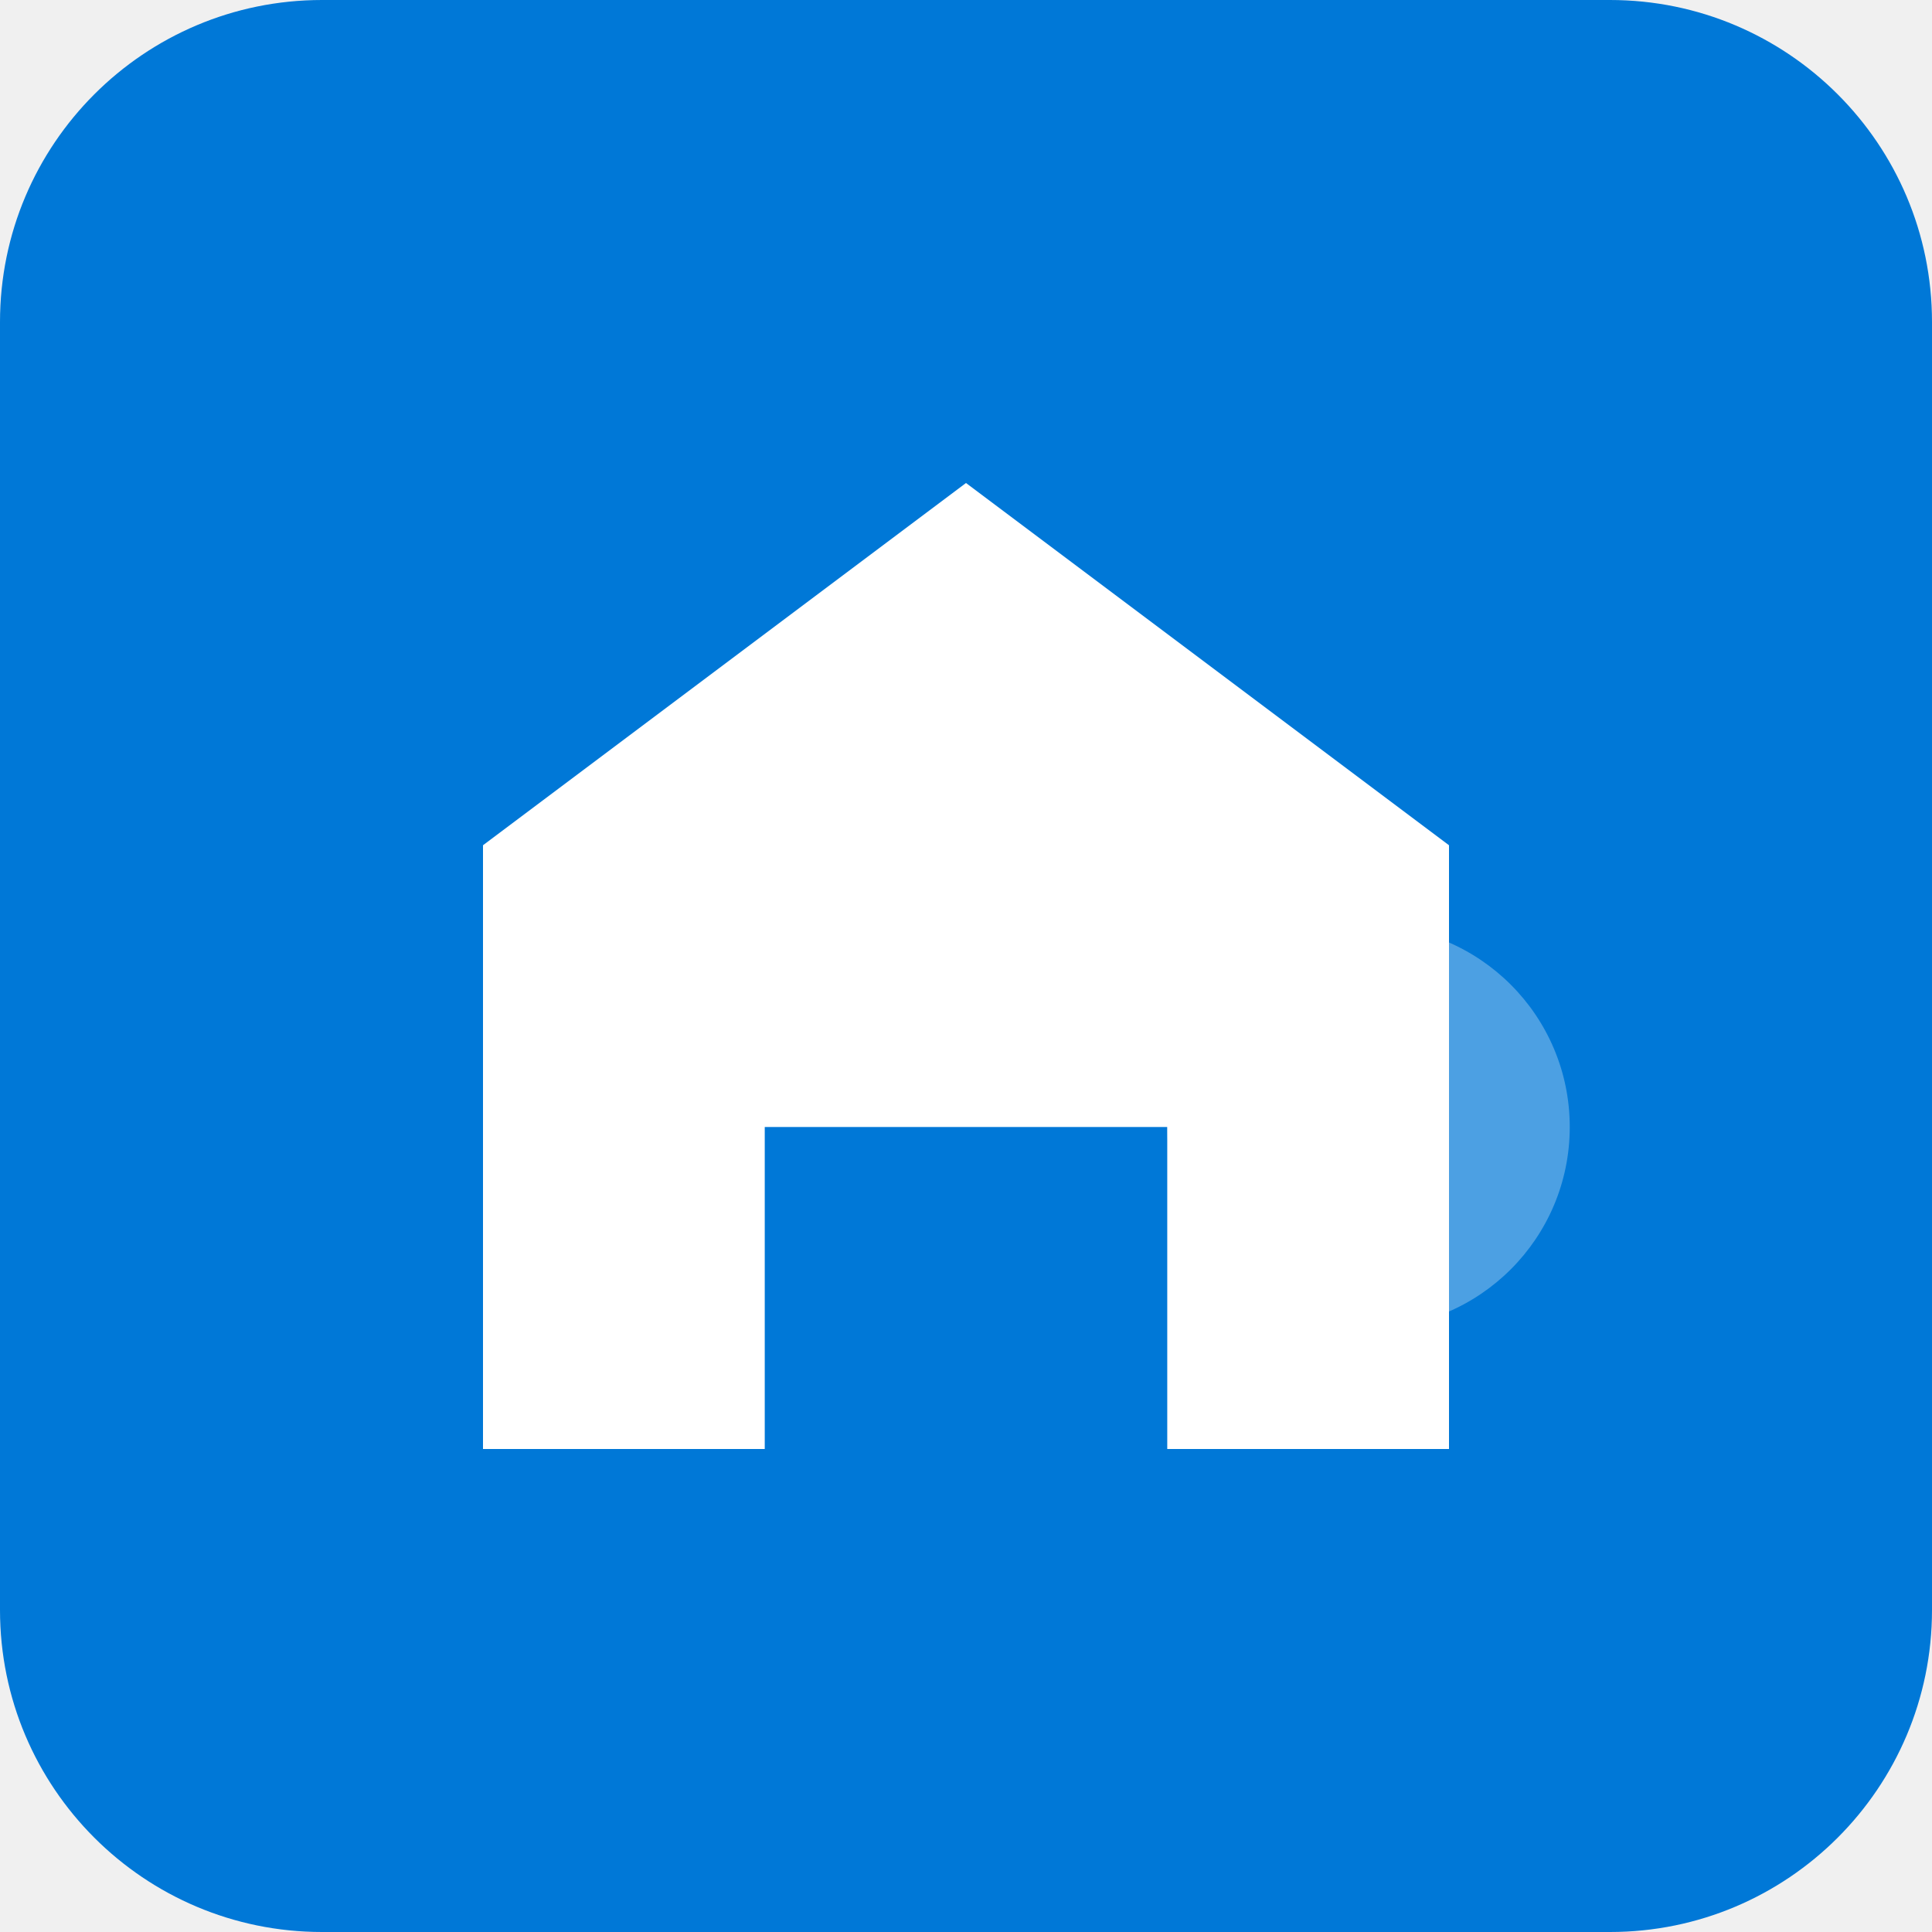
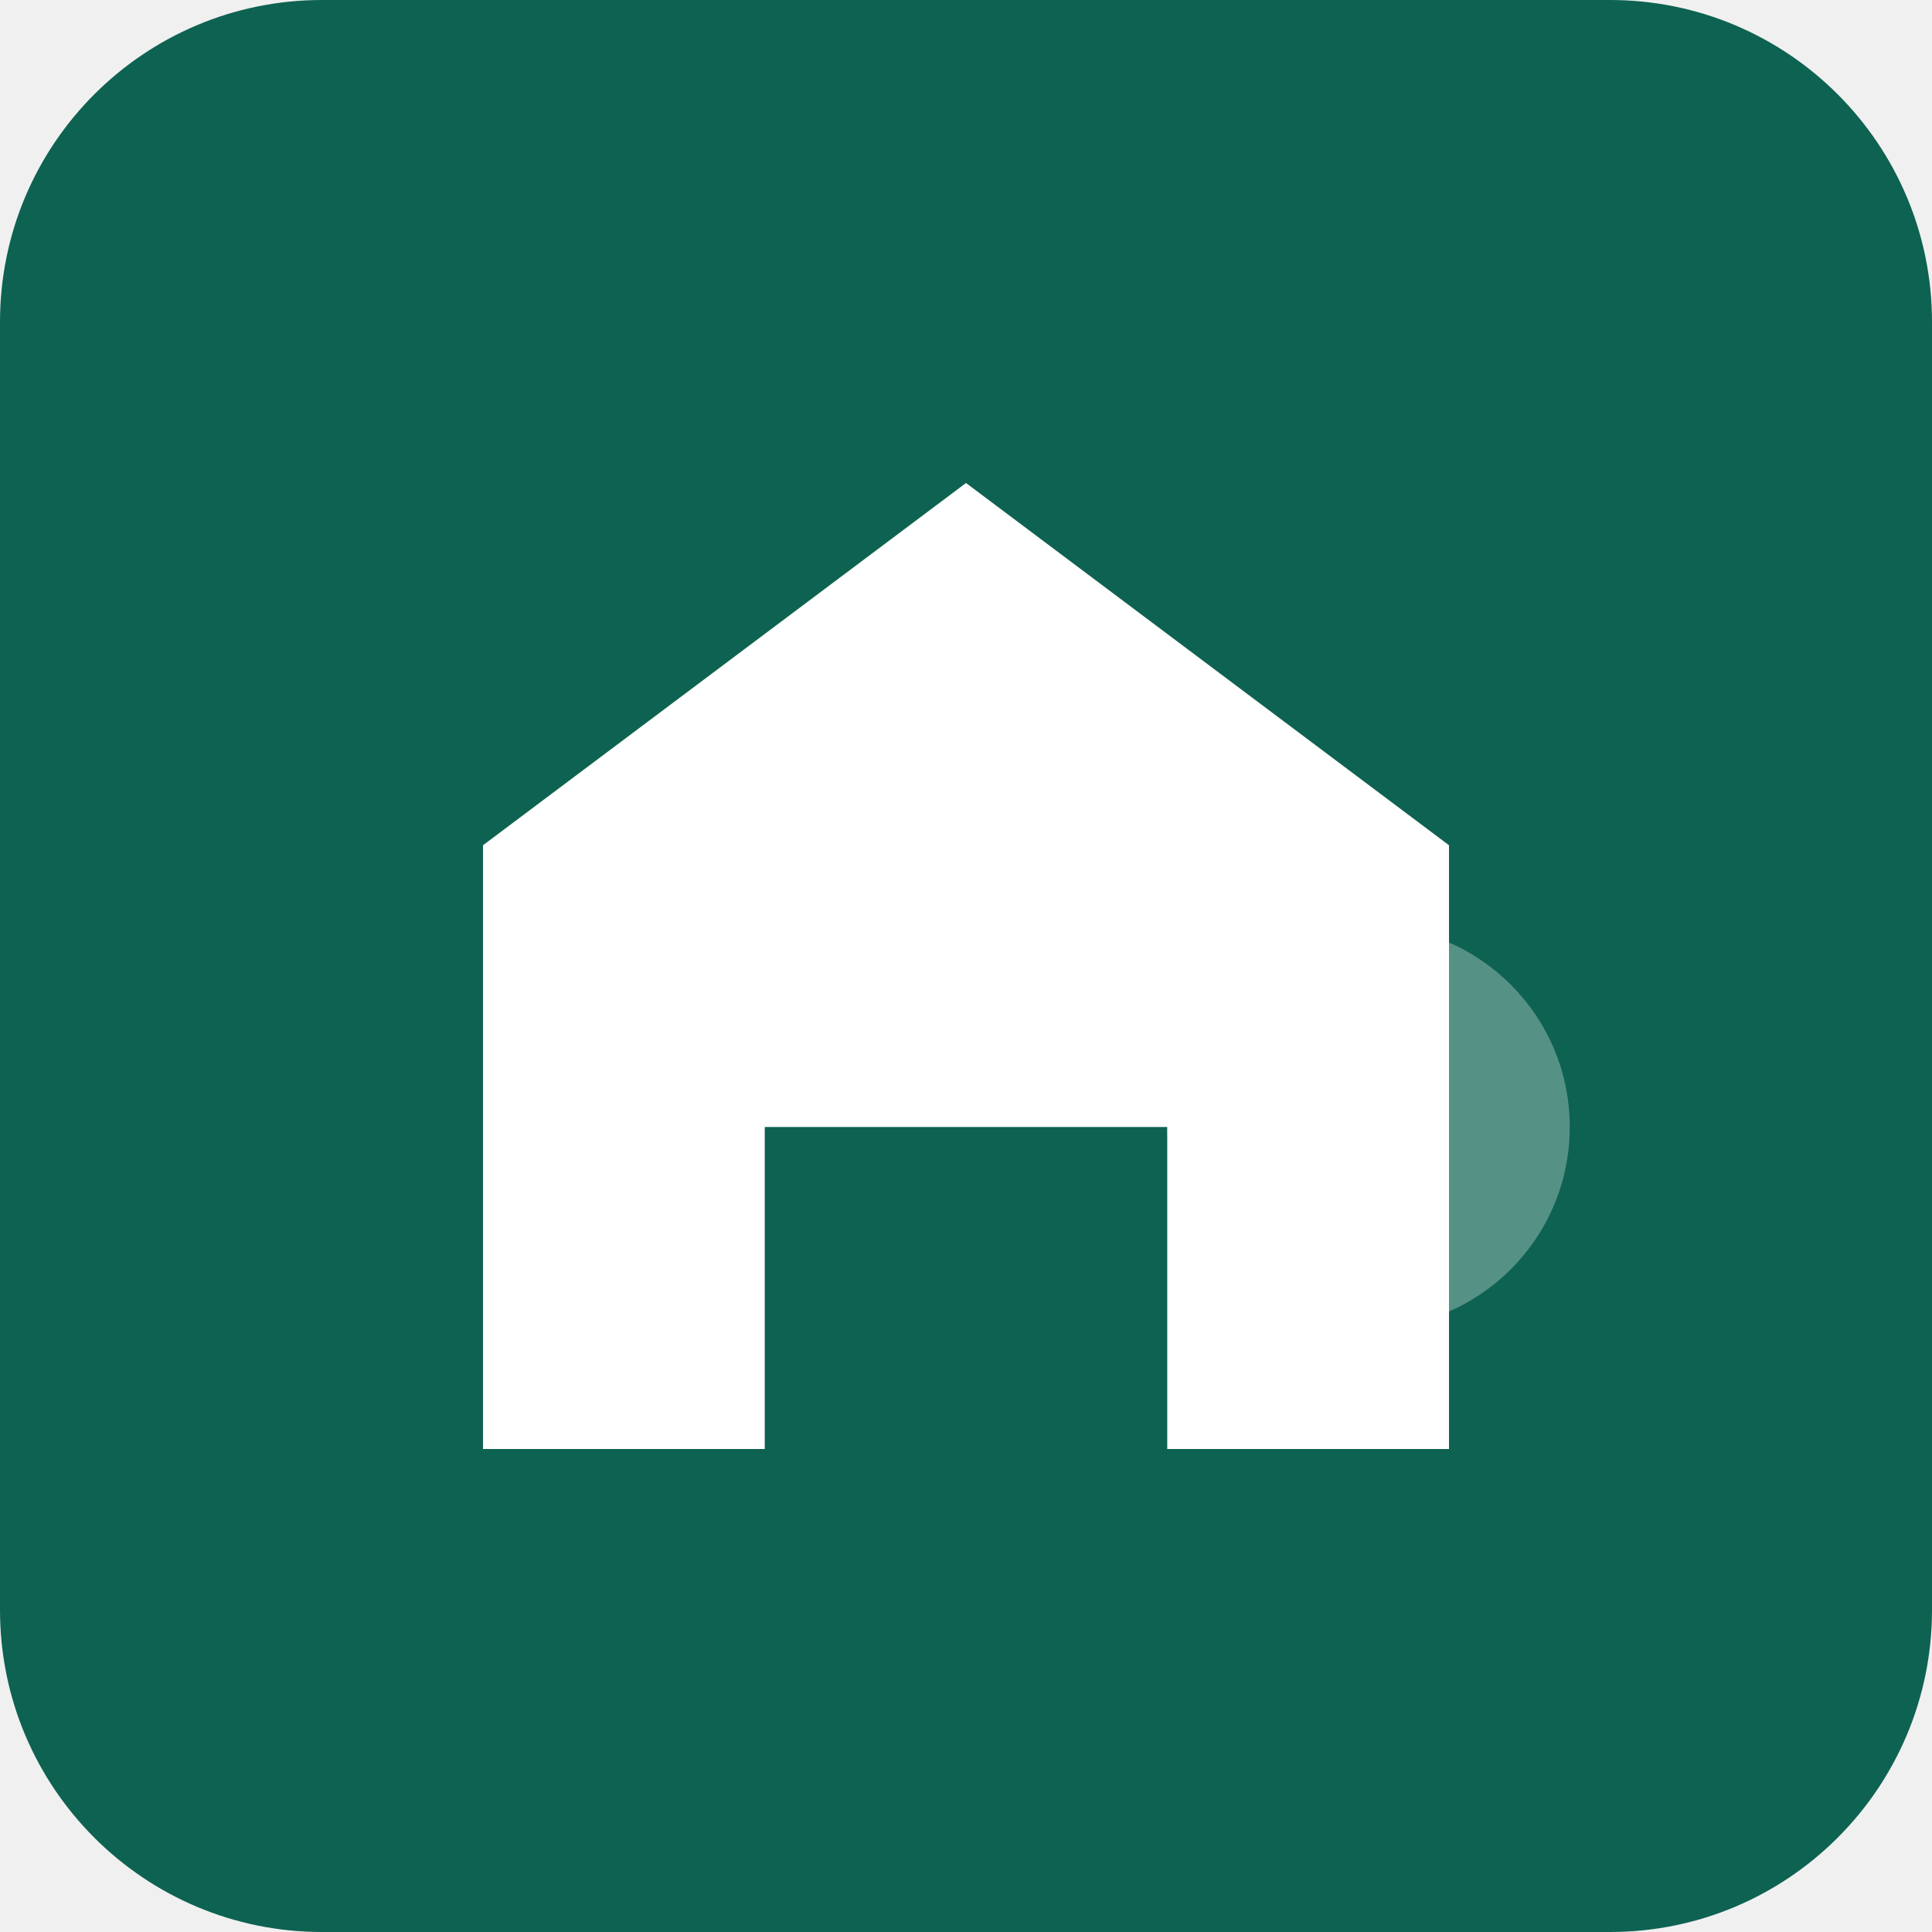
<svg xmlns="http://www.w3.org/2000/svg" viewBox="0 0 192 192" role="img" aria-labelledby="title">
-   <rect width="192" height="192" rx="32" fill="#0078d7" />
+   <rect width="192" height="192" rx="32" fill="#0E6251" />
  <path d="M96 48 48 84v60h28v-32h40v32h28V84L96 48z" fill="#ffffff" />
  <circle cx="136" cy="112" r="20" fill="#ffffff" opacity="0.3" />
</svg>
